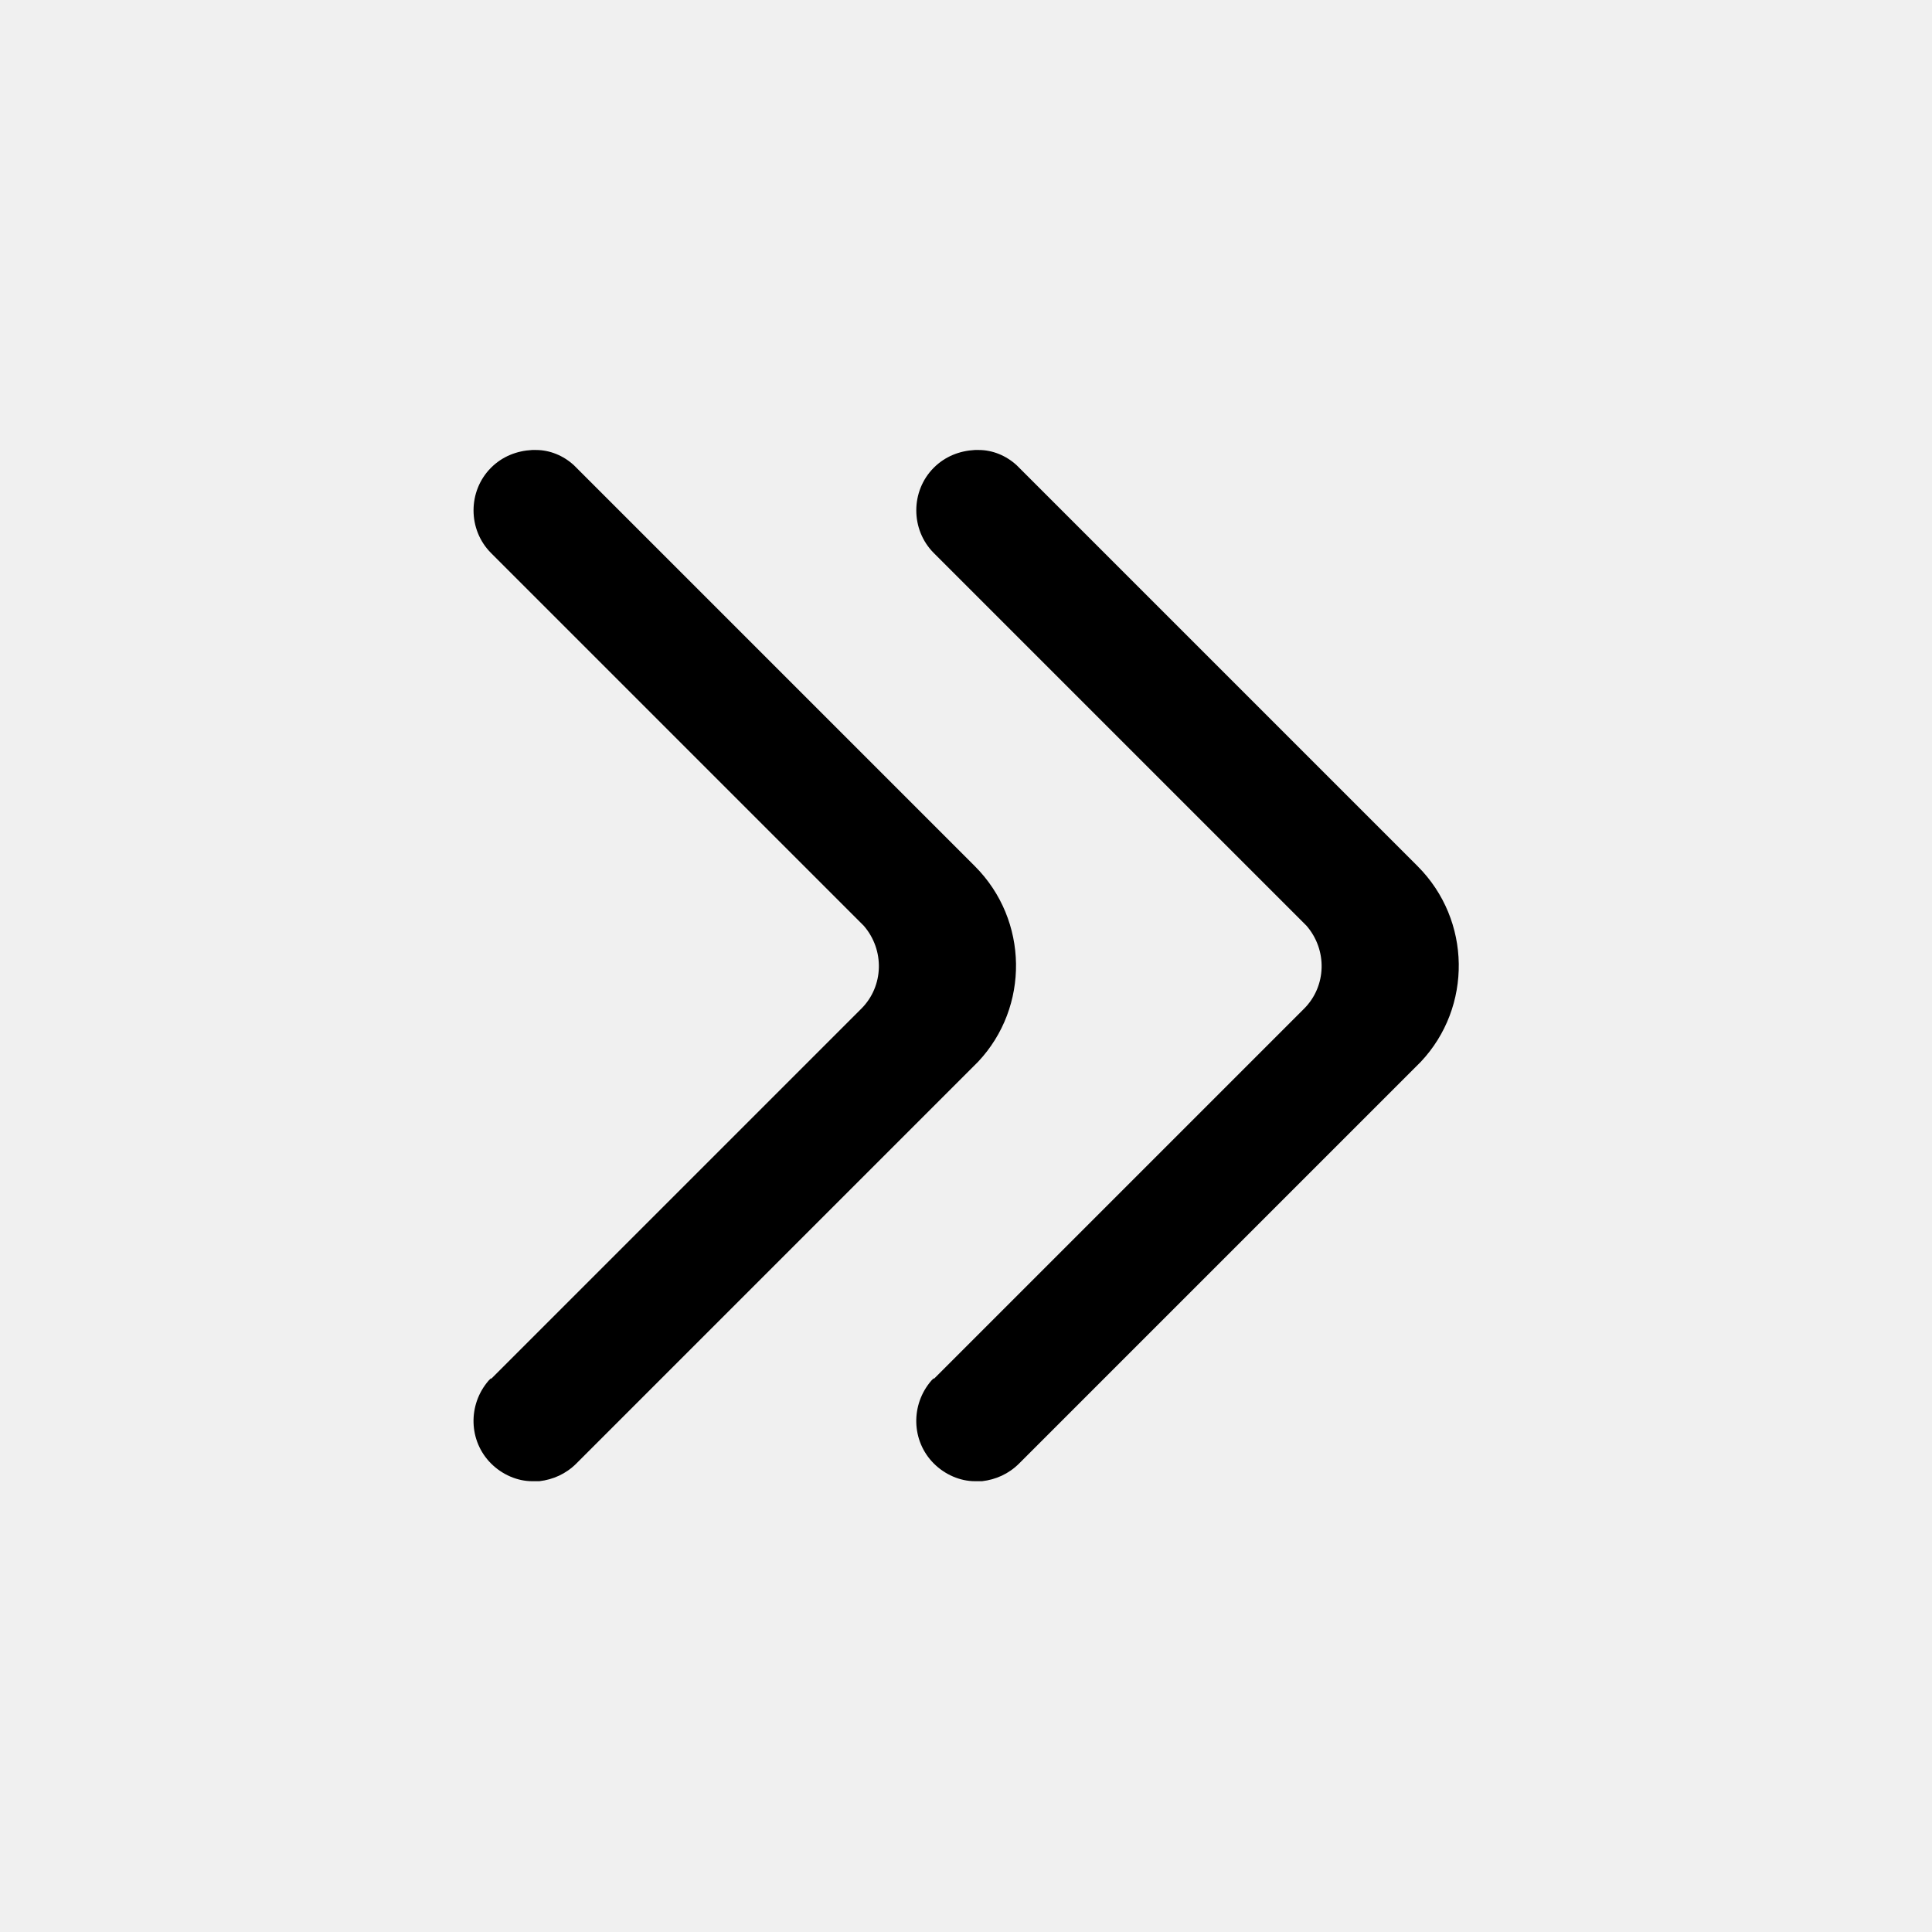
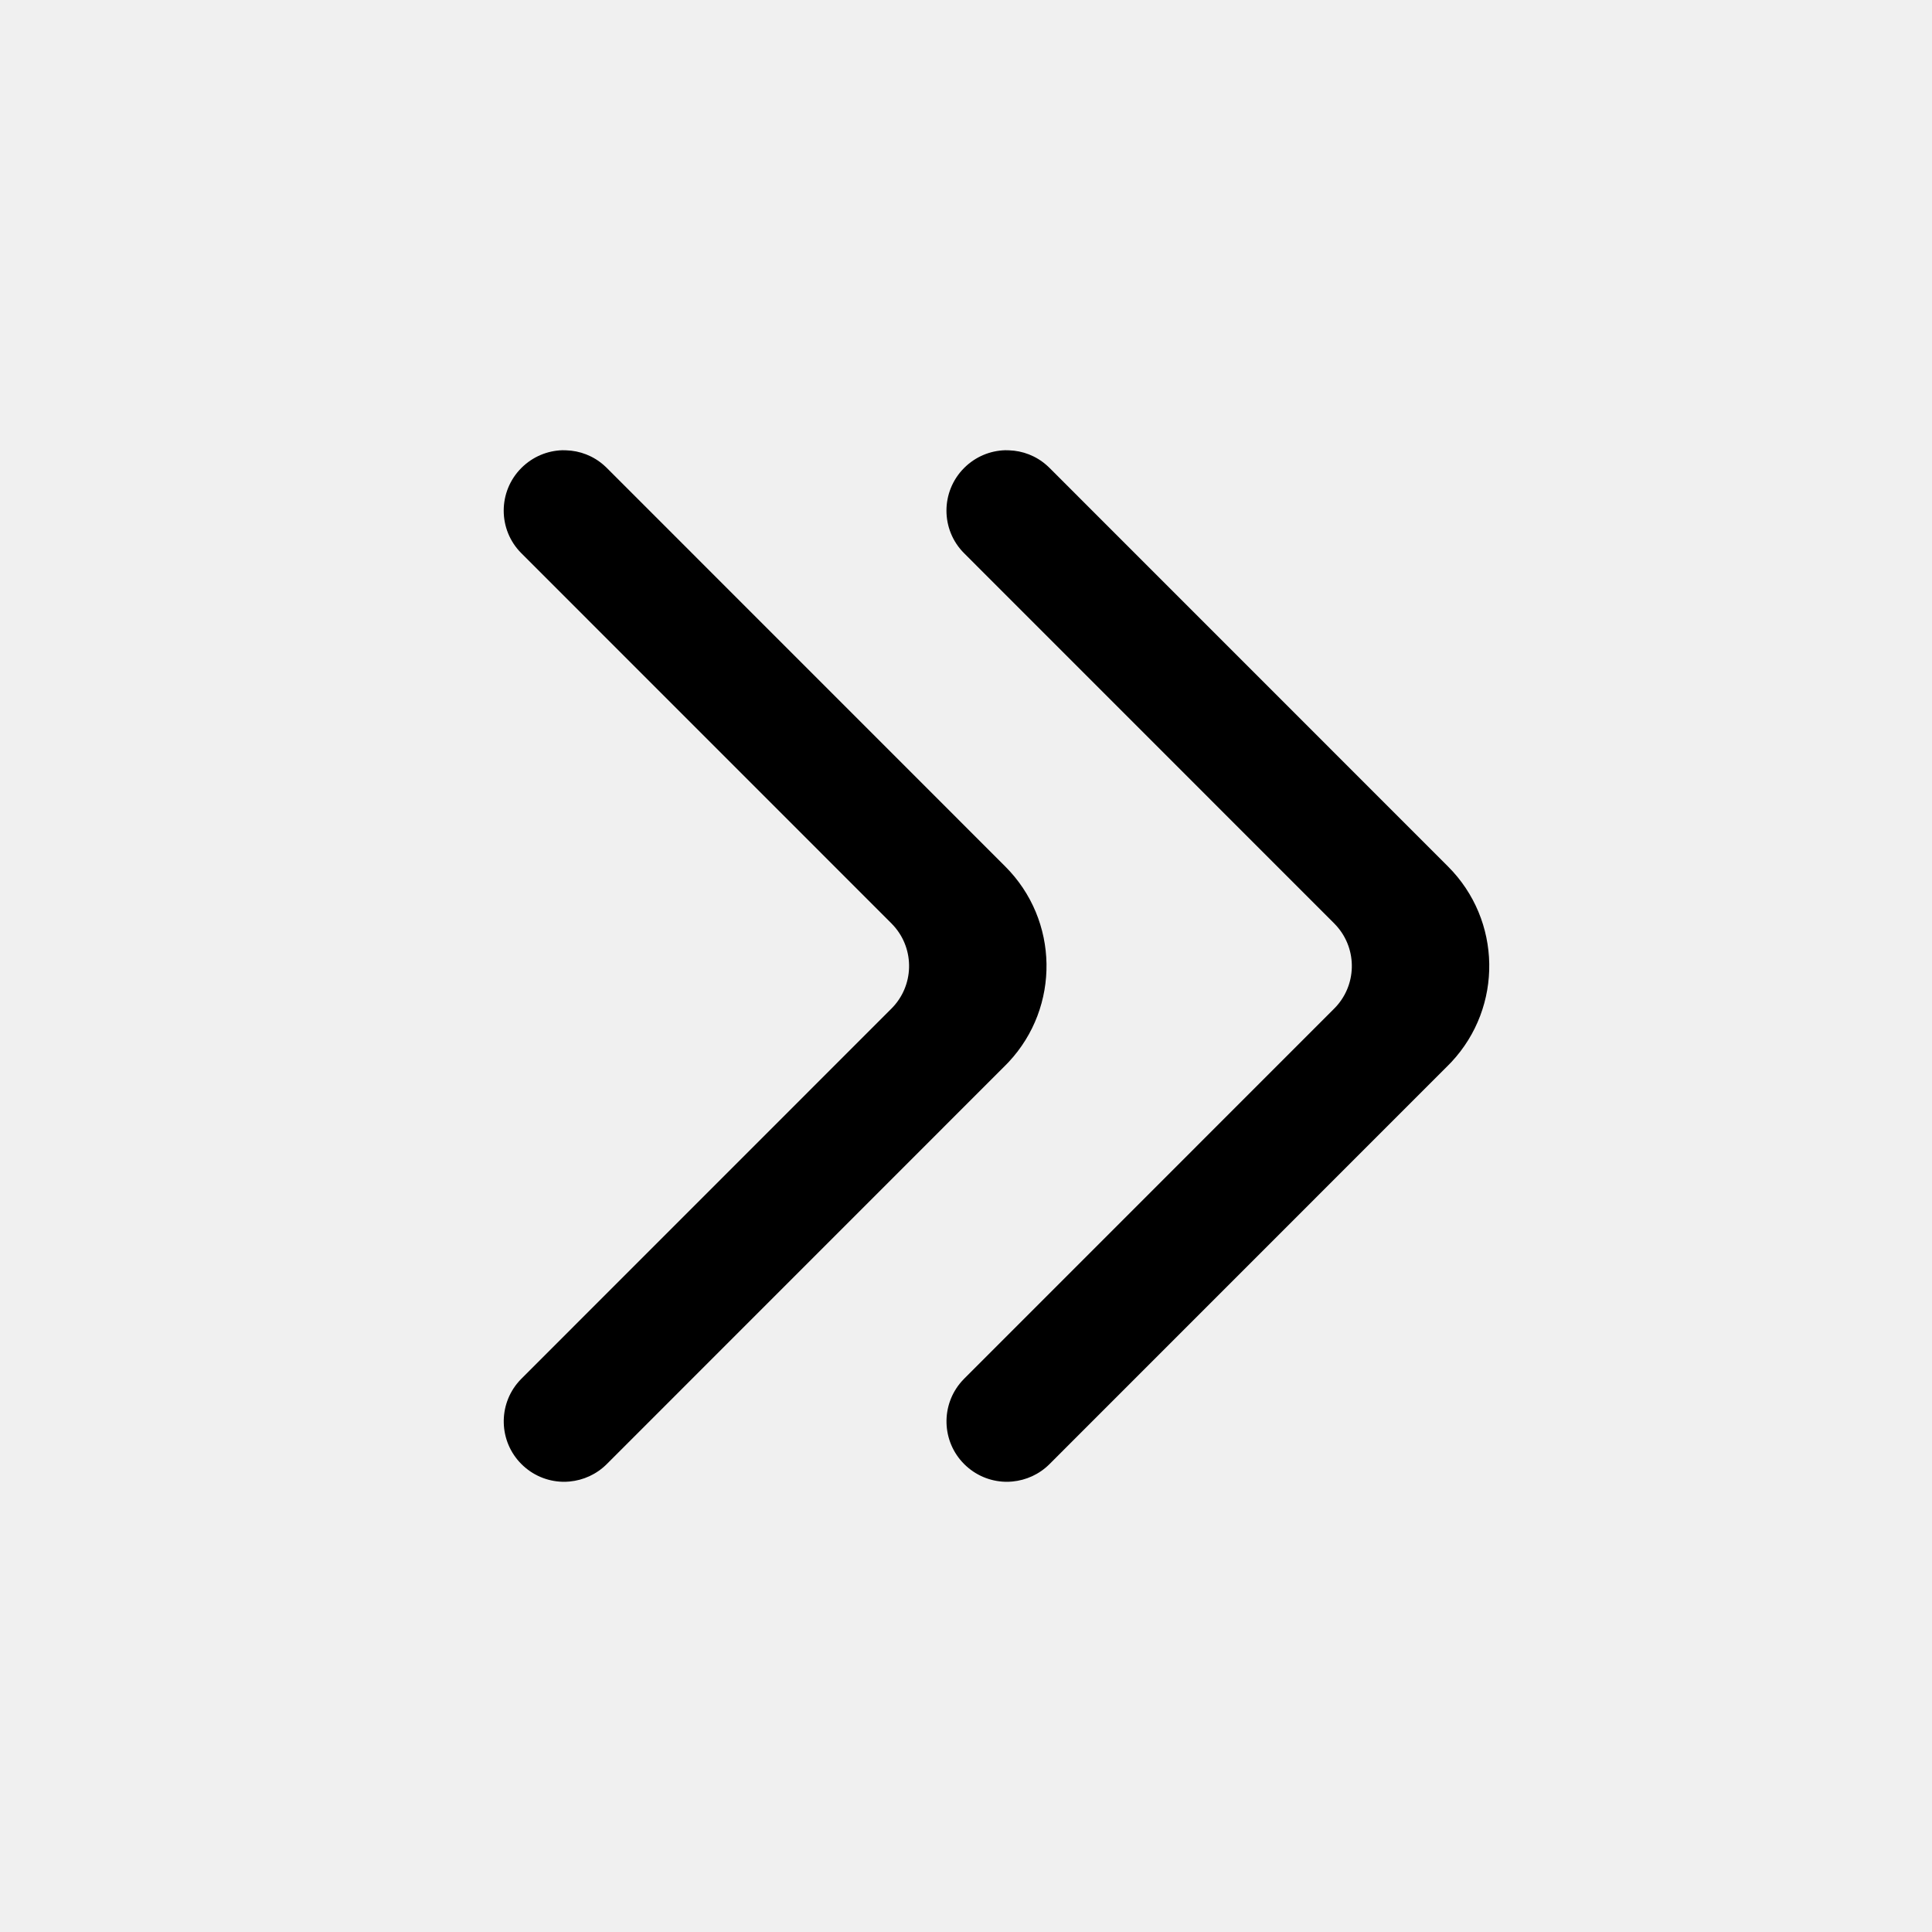
- <svg xmlns="http://www.w3.org/2000/svg" id="_层_1" viewBox="0 0 24 24">
+ <svg xmlns="http://www.w3.org/2000/svg" xmlns:xlink="http://www.w3.org/1999/xlink" width="24px" height="24px" viewBox="0 0 24 24" version="1.1">
  <defs>
-     <style>.cls-1{fill:none;}</style>
+     <path d="M7.033,5.594 C7.203,5.599 7.371,5.662 7.506,5.783 L7.538,5.813 L12.487,10.763 C13.157,11.432 13.171,12.508 12.529,13.194 L12.487,13.237 L7.538,18.187 C7.409,18.316 7.245,18.388 7.076,18.404 L7.03,18.407 L6.984,18.407 C6.8,18.401 6.618,18.328 6.477,18.187 C6.195,17.905 6.185,17.453 6.447,17.159 L6.477,17.127 L11.073,12.53 C11.356,12.248 11.366,11.796 11.103,11.502 L11.073,11.47 L6.477,6.873 C6.184,6.581 6.184,6.106 6.477,5.813 C6.618,5.672 6.802,5.598 6.987,5.593 L7.033,5.594 Z M12.533,5.594 C12.703,5.599 12.871,5.662 13.006,5.783 L13.038,5.813 L17.987,10.763 C18.657,11.432 18.671,12.508 18.029,13.194 L17.987,13.237 L13.038,18.187 C12.909,18.316 12.745,18.388 12.576,18.404 L12.53,18.407 L12.484,18.407 C12.3,18.401 12.118,18.328 11.977,18.187 C11.695,17.905 11.685,17.453 11.947,17.159 L11.977,17.127 L16.573,12.53 C16.856,12.248 16.866,11.796 16.603,11.502 L16.573,11.47 L11.977,6.873 C11.684,6.581 11.684,6.106 11.977,5.813 C12.118,5.672 12.302,5.598 12.487,5.593 L12.533,5.594 Z" id="path-1" />
  </defs>
-   <rect id="_形" class="cls-1" x="-4" y="-4" width="32" height="32" />
-   <rect id="_形-2" class="cls-1" width="24" height="24" />
-   <g>
-     <path d="M11.6,17.13l4.6-4.6c.28-.28,.29-.73,.03-1.03l-.03-.03-4.6-4.6c-.29-.29-.29-.77,0-1.06,.14-.14,.32-.21,.51-.22h.05c.17,0,.34,.07,.47,.19l.03,.03,4.95,4.95c.67,.67,.68,1.75,.04,2.43l-.04,.04-4.95,4.95c-.13,.13-.29,.2-.46,.22h-.09c-.18,0-.37-.08-.51-.22-.28-.28-.29-.73-.03-1.03l.03-.03Z" />
-     <path d="M6.1,17.13l4.6-4.6c.28-.28,.29-.73,.03-1.03l-.03-.03L6.1,6.87c-.29-.29-.29-.77,0-1.06,.14-.14,.32-.21,.51-.22h.05c.17,0,.34,.07,.47,.19l.03,.03,4.95,4.95c.67,.67,.68,1.75,.04,2.43l-.04,.04-4.95,4.95c-.13,.13-.29,.2-.46,.22h-.09c-.18,0-.37-.08-.51-.22-.28-.28-.29-.73-.03-1.03l.03-.03Z" />
+   <g id="ohos_ic_public_double_arrow_right" stroke="none" stroke-width="1" fill="none" fill-rule="evenodd">
+     <mask id="mask-2" fill="white">
+       <use xlink:href="#path-1" />
+     </mask>
+     <use id="形状结合" fill="#000000" fill-rule="nonzero" xlink:href="#path-1" />
  </g>
</svg>
